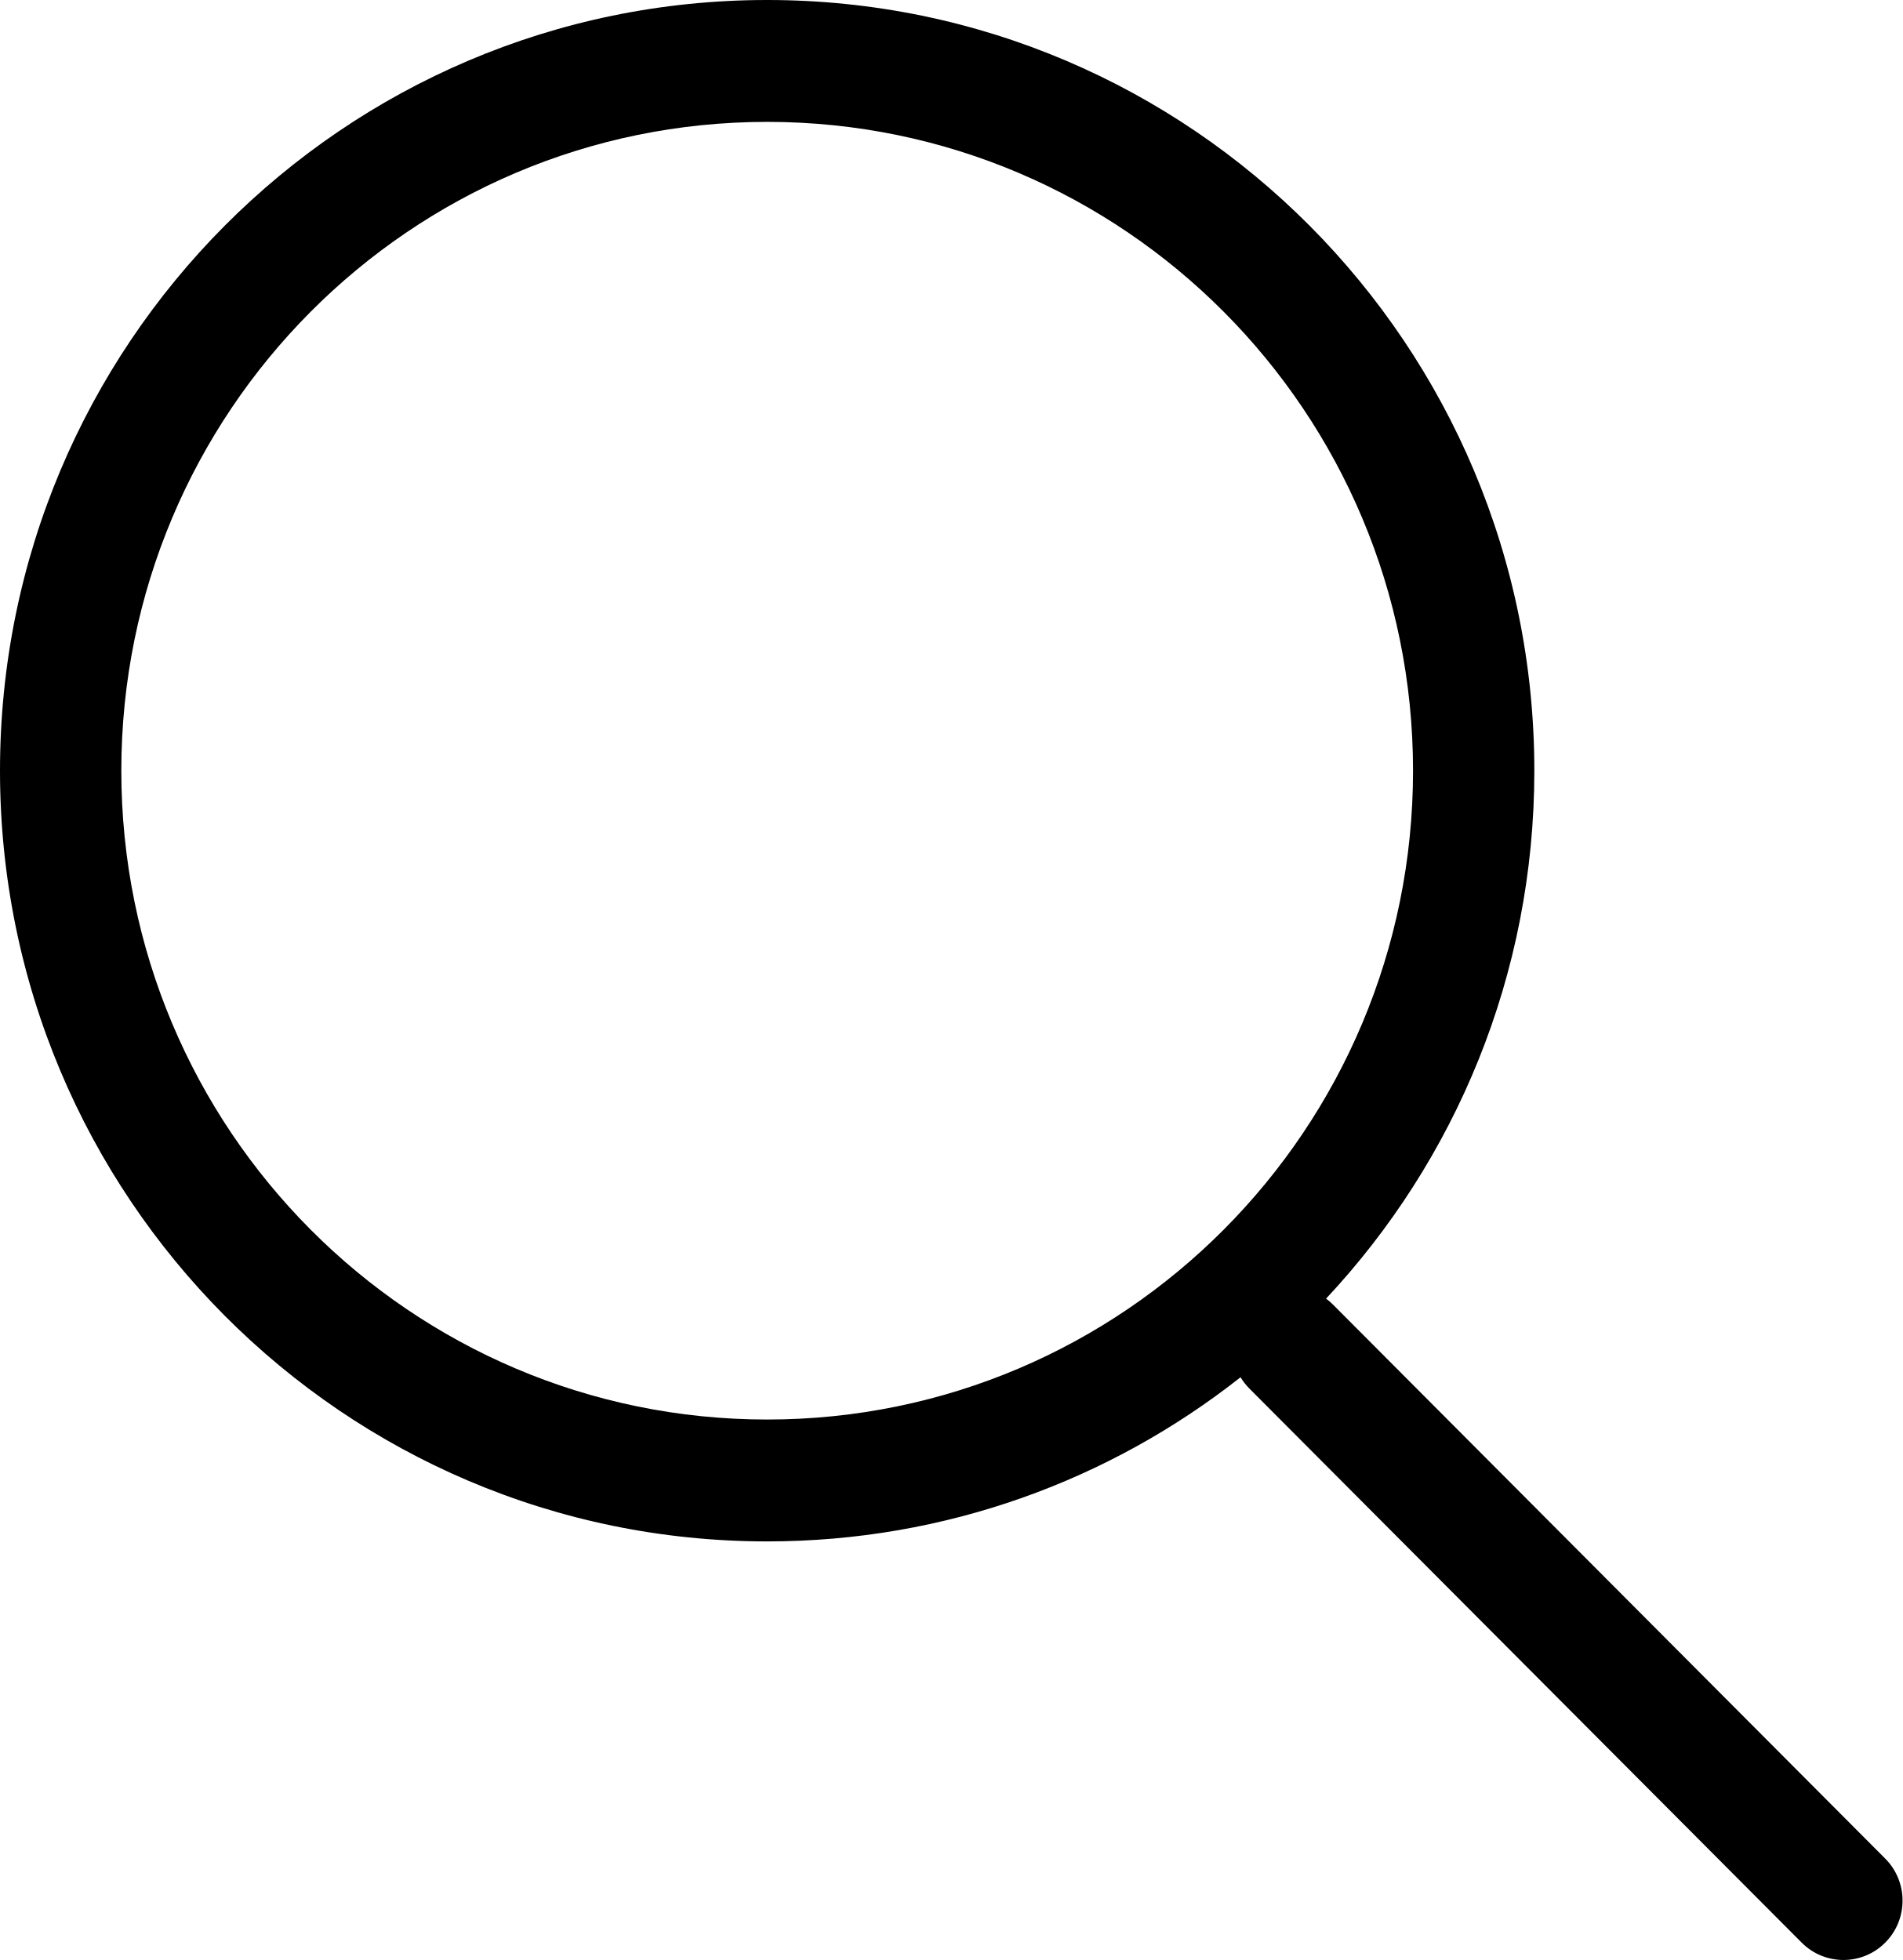
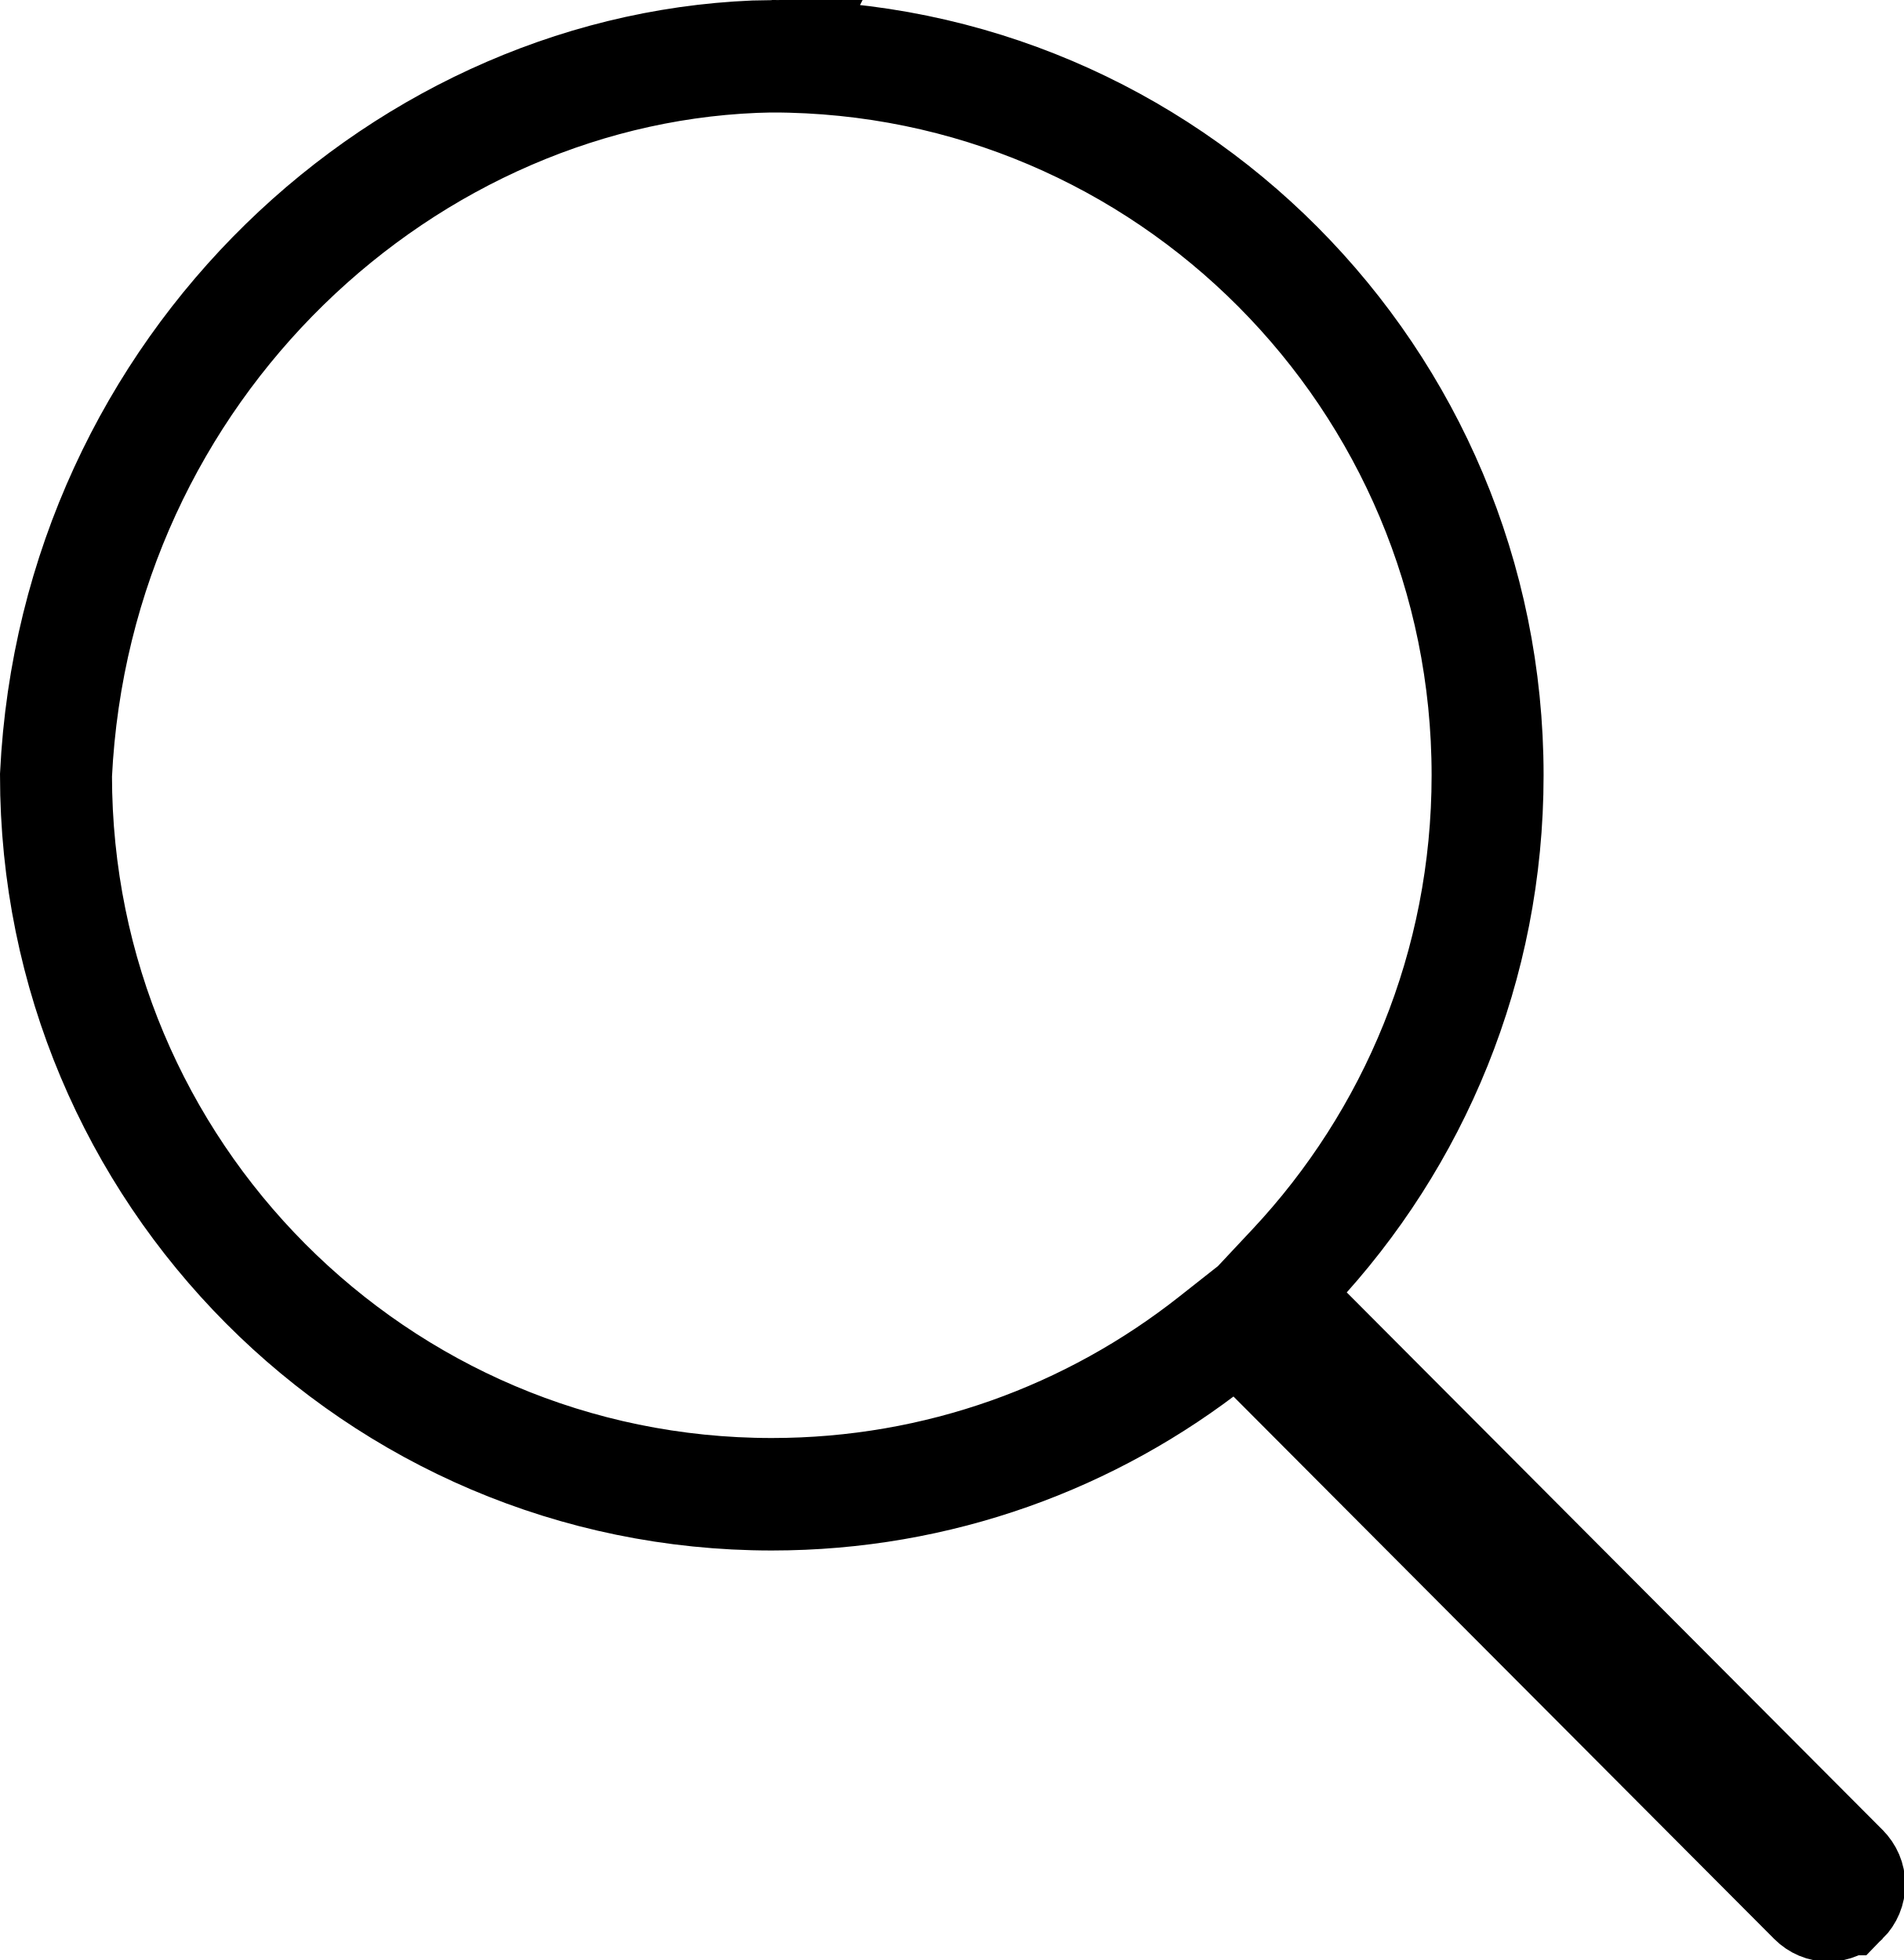
- <svg xmlns="http://www.w3.org/2000/svg" version="1.1" id="Layer_1" x="0px" y="0px" width="49.924" height="51.438" viewBox="0 0 49.924 51.438" enable-background="new 0 0 119.828 122.88" xml:space="preserve">
+ <svg xmlns="http://www.w3.org/2000/svg" version="1.1" id="Layer_1" x="0px" y="0px" width="50.885" height="52.403" viewBox="0 0 50.885 52.403" enable-background="new 0 0 119.828 122.88" xml:space="preserve">
  <defs id="defs9" />
-   <g id="g4" transform="scale(0.4166356,0.418603)">
-     <path d="m 48.319,0 c 13.343,0 25.421,5.408 34.165,14.152 8.744,8.744 14.152,20.823 14.152,34.166 0,12.809 -4.984,24.451 -13.117,33.098 0.148,0.109 0.291,0.23 0.426,0.364 l 34.785,34.737 c 1.457,1.449 1.465,3.807 0.014,5.265 -1.449,1.458 -3.807,1.464 -5.264,0.015 L 78.695,87.06 C 78.474,86.84 78.287,86.6 78.132,86.345 69.919,92.792 59.568,96.637 48.318,96.637 34.975,96.637 22.895,91.229 14.151,82.485 5.408,73.741 0,61.661 0,48.318 0,34.975 5.408,22.896 14.152,14.152 22.896,5.409 34.976,0 48.319,0 Z M 77.082,19.555 C 69.721,12.194 59.552,7.641 48.319,7.641 c -11.233,0 -21.403,4.553 -28.764,11.914 -7.361,7.361 -11.914,17.53 -11.914,28.763 0,11.233 4.553,21.403 11.914,28.764 7.36,7.361 17.53,11.914 28.764,11.914 11.233,0 21.402,-4.553 28.763,-11.914 7.361,-7.36 11.914,-17.53 11.914,-28.764 0,-11.233 -4.553,-21.402 -11.914,-28.763 z" id="path2" />
+   <g id="g4" transform="matrix(0.4166356,0,0,0.418603,14.56738,0.2813586)" style="fill:none;stroke:#000000;stroke-width:4.789">
+     <path style="color:#000000;fill:none;stroke:#000000;stroke-width:7.184;stroke-dasharray:none;stroke-opacity:1" d="m 14.551,2.92 c 12.696,0 24.159,5.138 32.473,13.451 8.313,8.313 13.451,19.777 13.451,32.473 0,12.188 -4.734,23.236 -12.467,31.457 l -1.852,1.967 2.176,1.602 c 0.06,0.044 0.112,0.089 0.158,0.135 l 34.781,34.734 0.002,0.002 c 0.539,0.536 0.543,1.339 0.006,1.879 h -0.002 c -0.536,0.539 -1.338,0.542 -1.877,0.006 L 46.618,85.89 v -0.002 c -0.083,-0.082 -0.15,-0.167 -0.207,-0.262 l -1.4,-2.307 -2.123,1.666 c -7.808,6.129 -17.632,9.781 -28.336,9.781 -12.696,0 -24.161,-5.138 -32.475,-13.451 -8.312,-8.313 -13.449,-19.777 -13.449,-32.473 1.268,-26.135 22.559,-45.566 45.924,-45.924 z" id="path944" />
  </g>
</svg>
